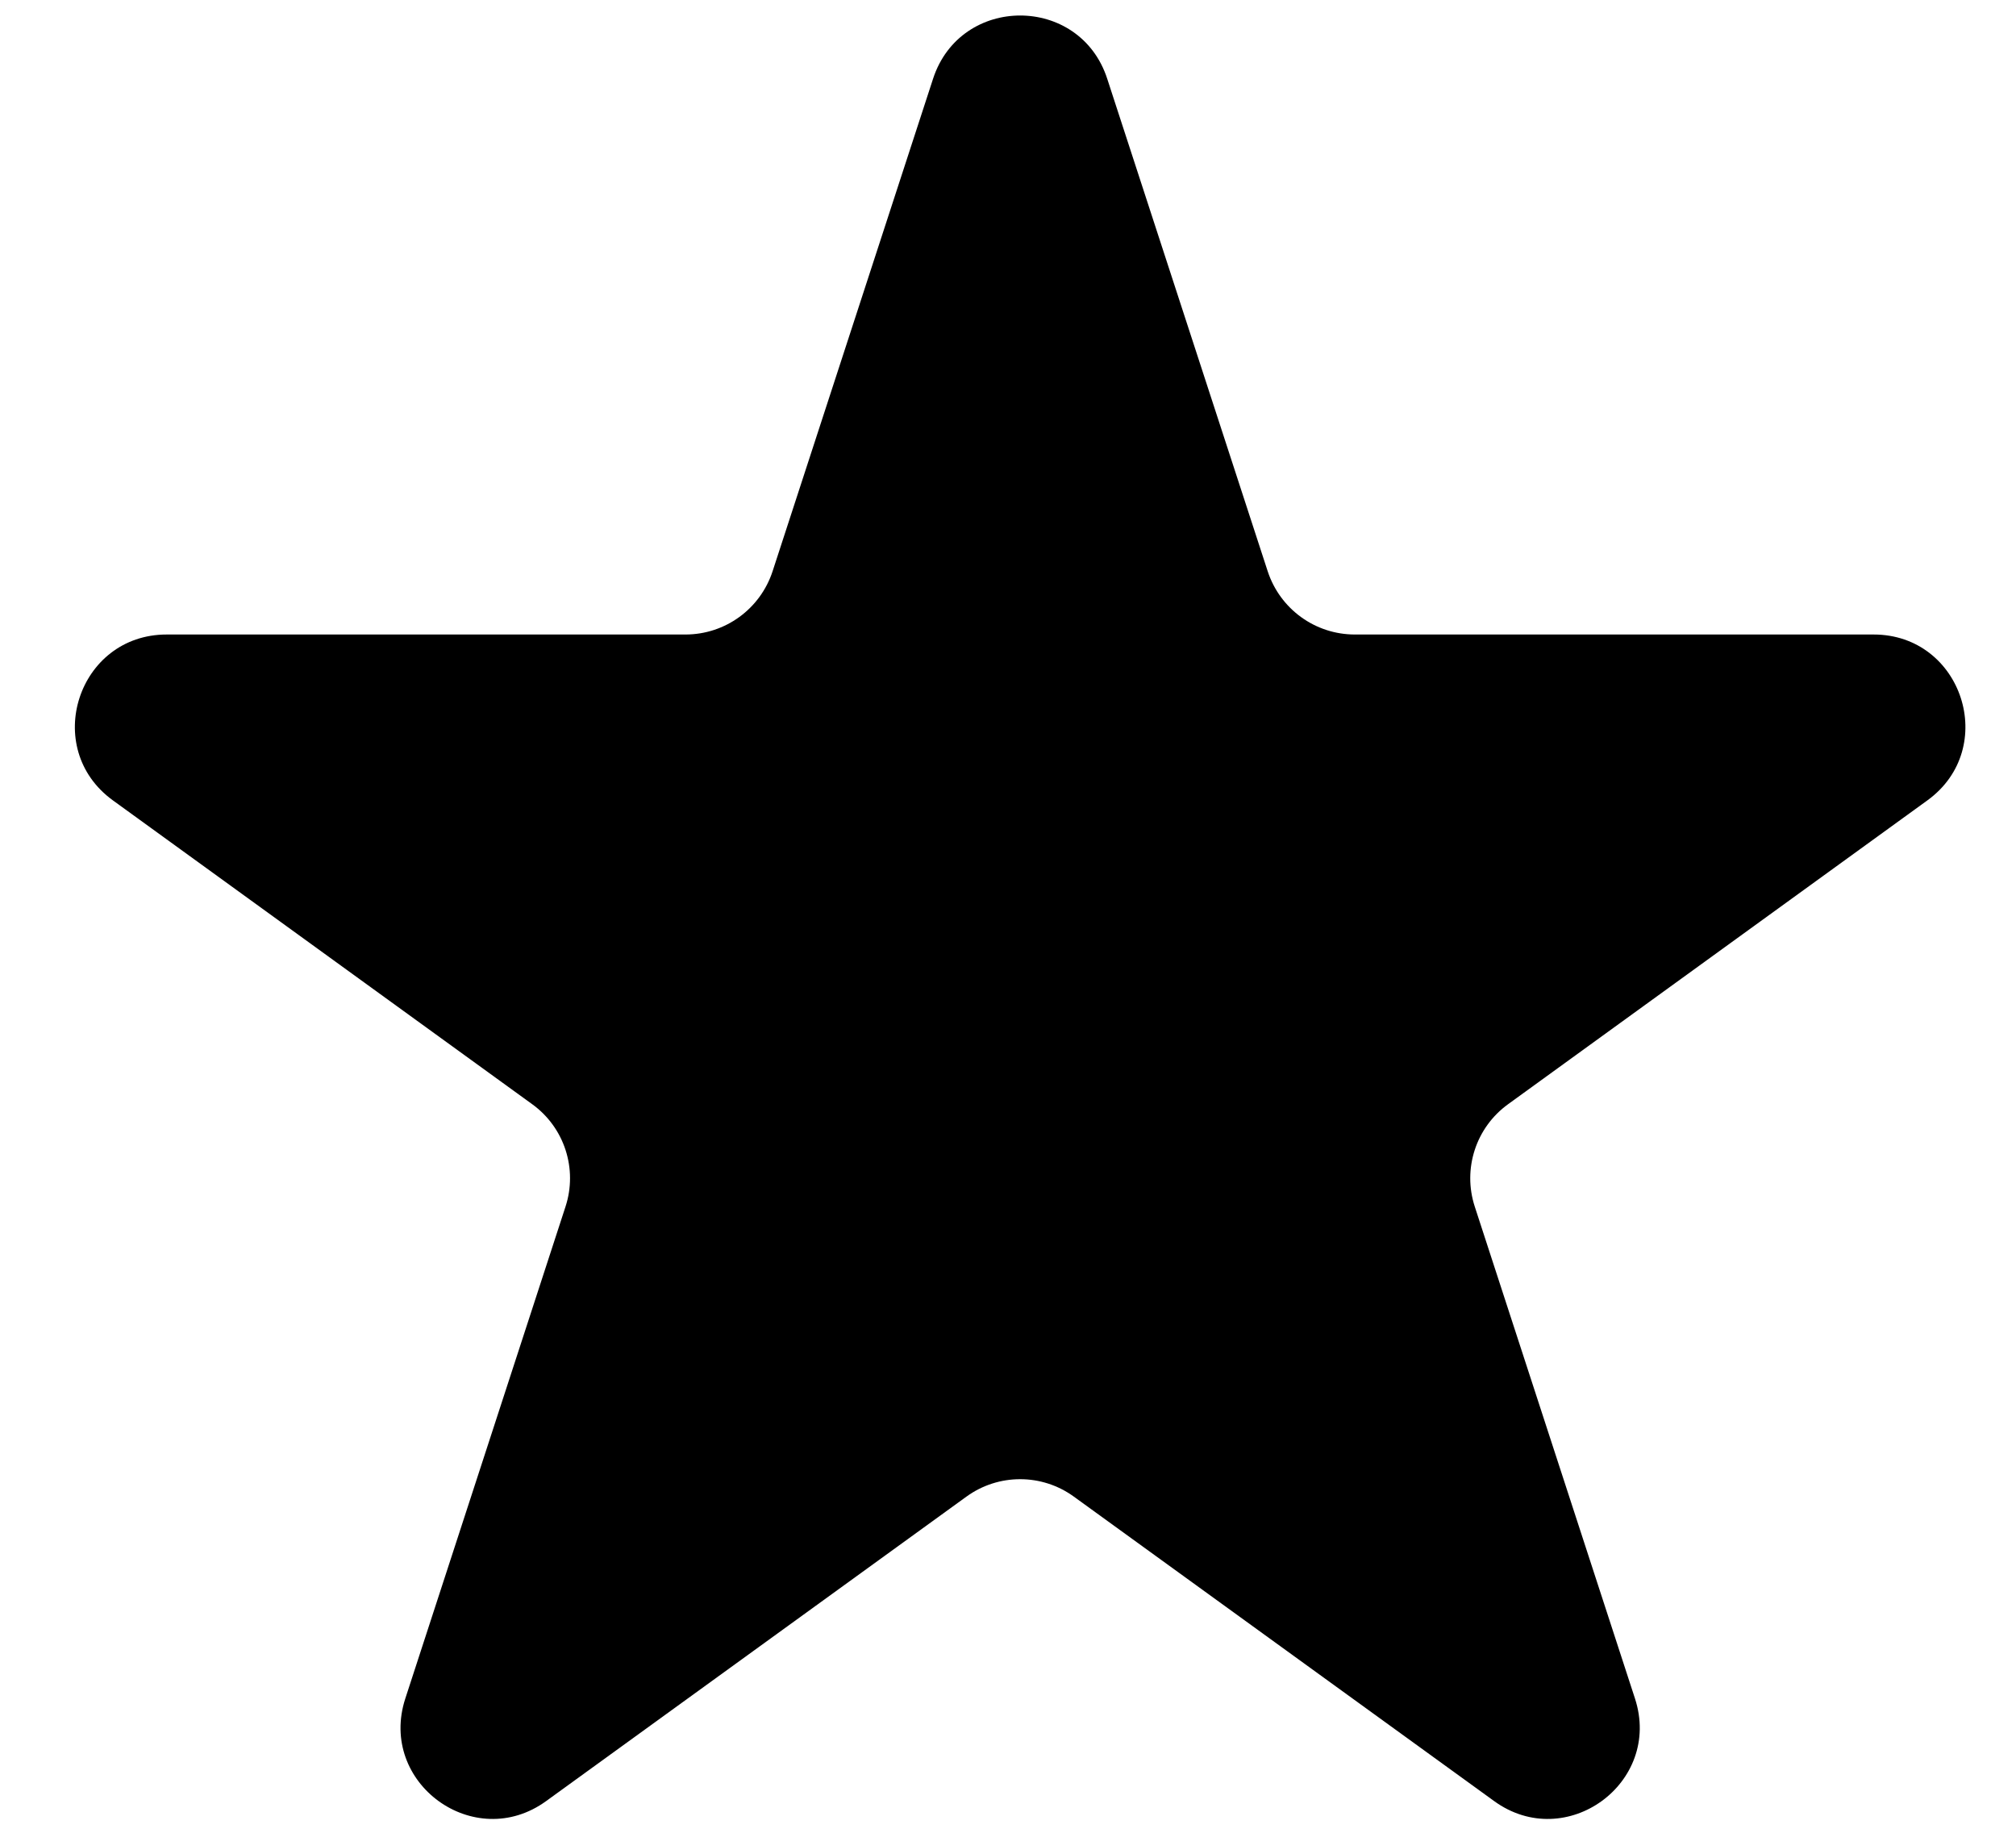
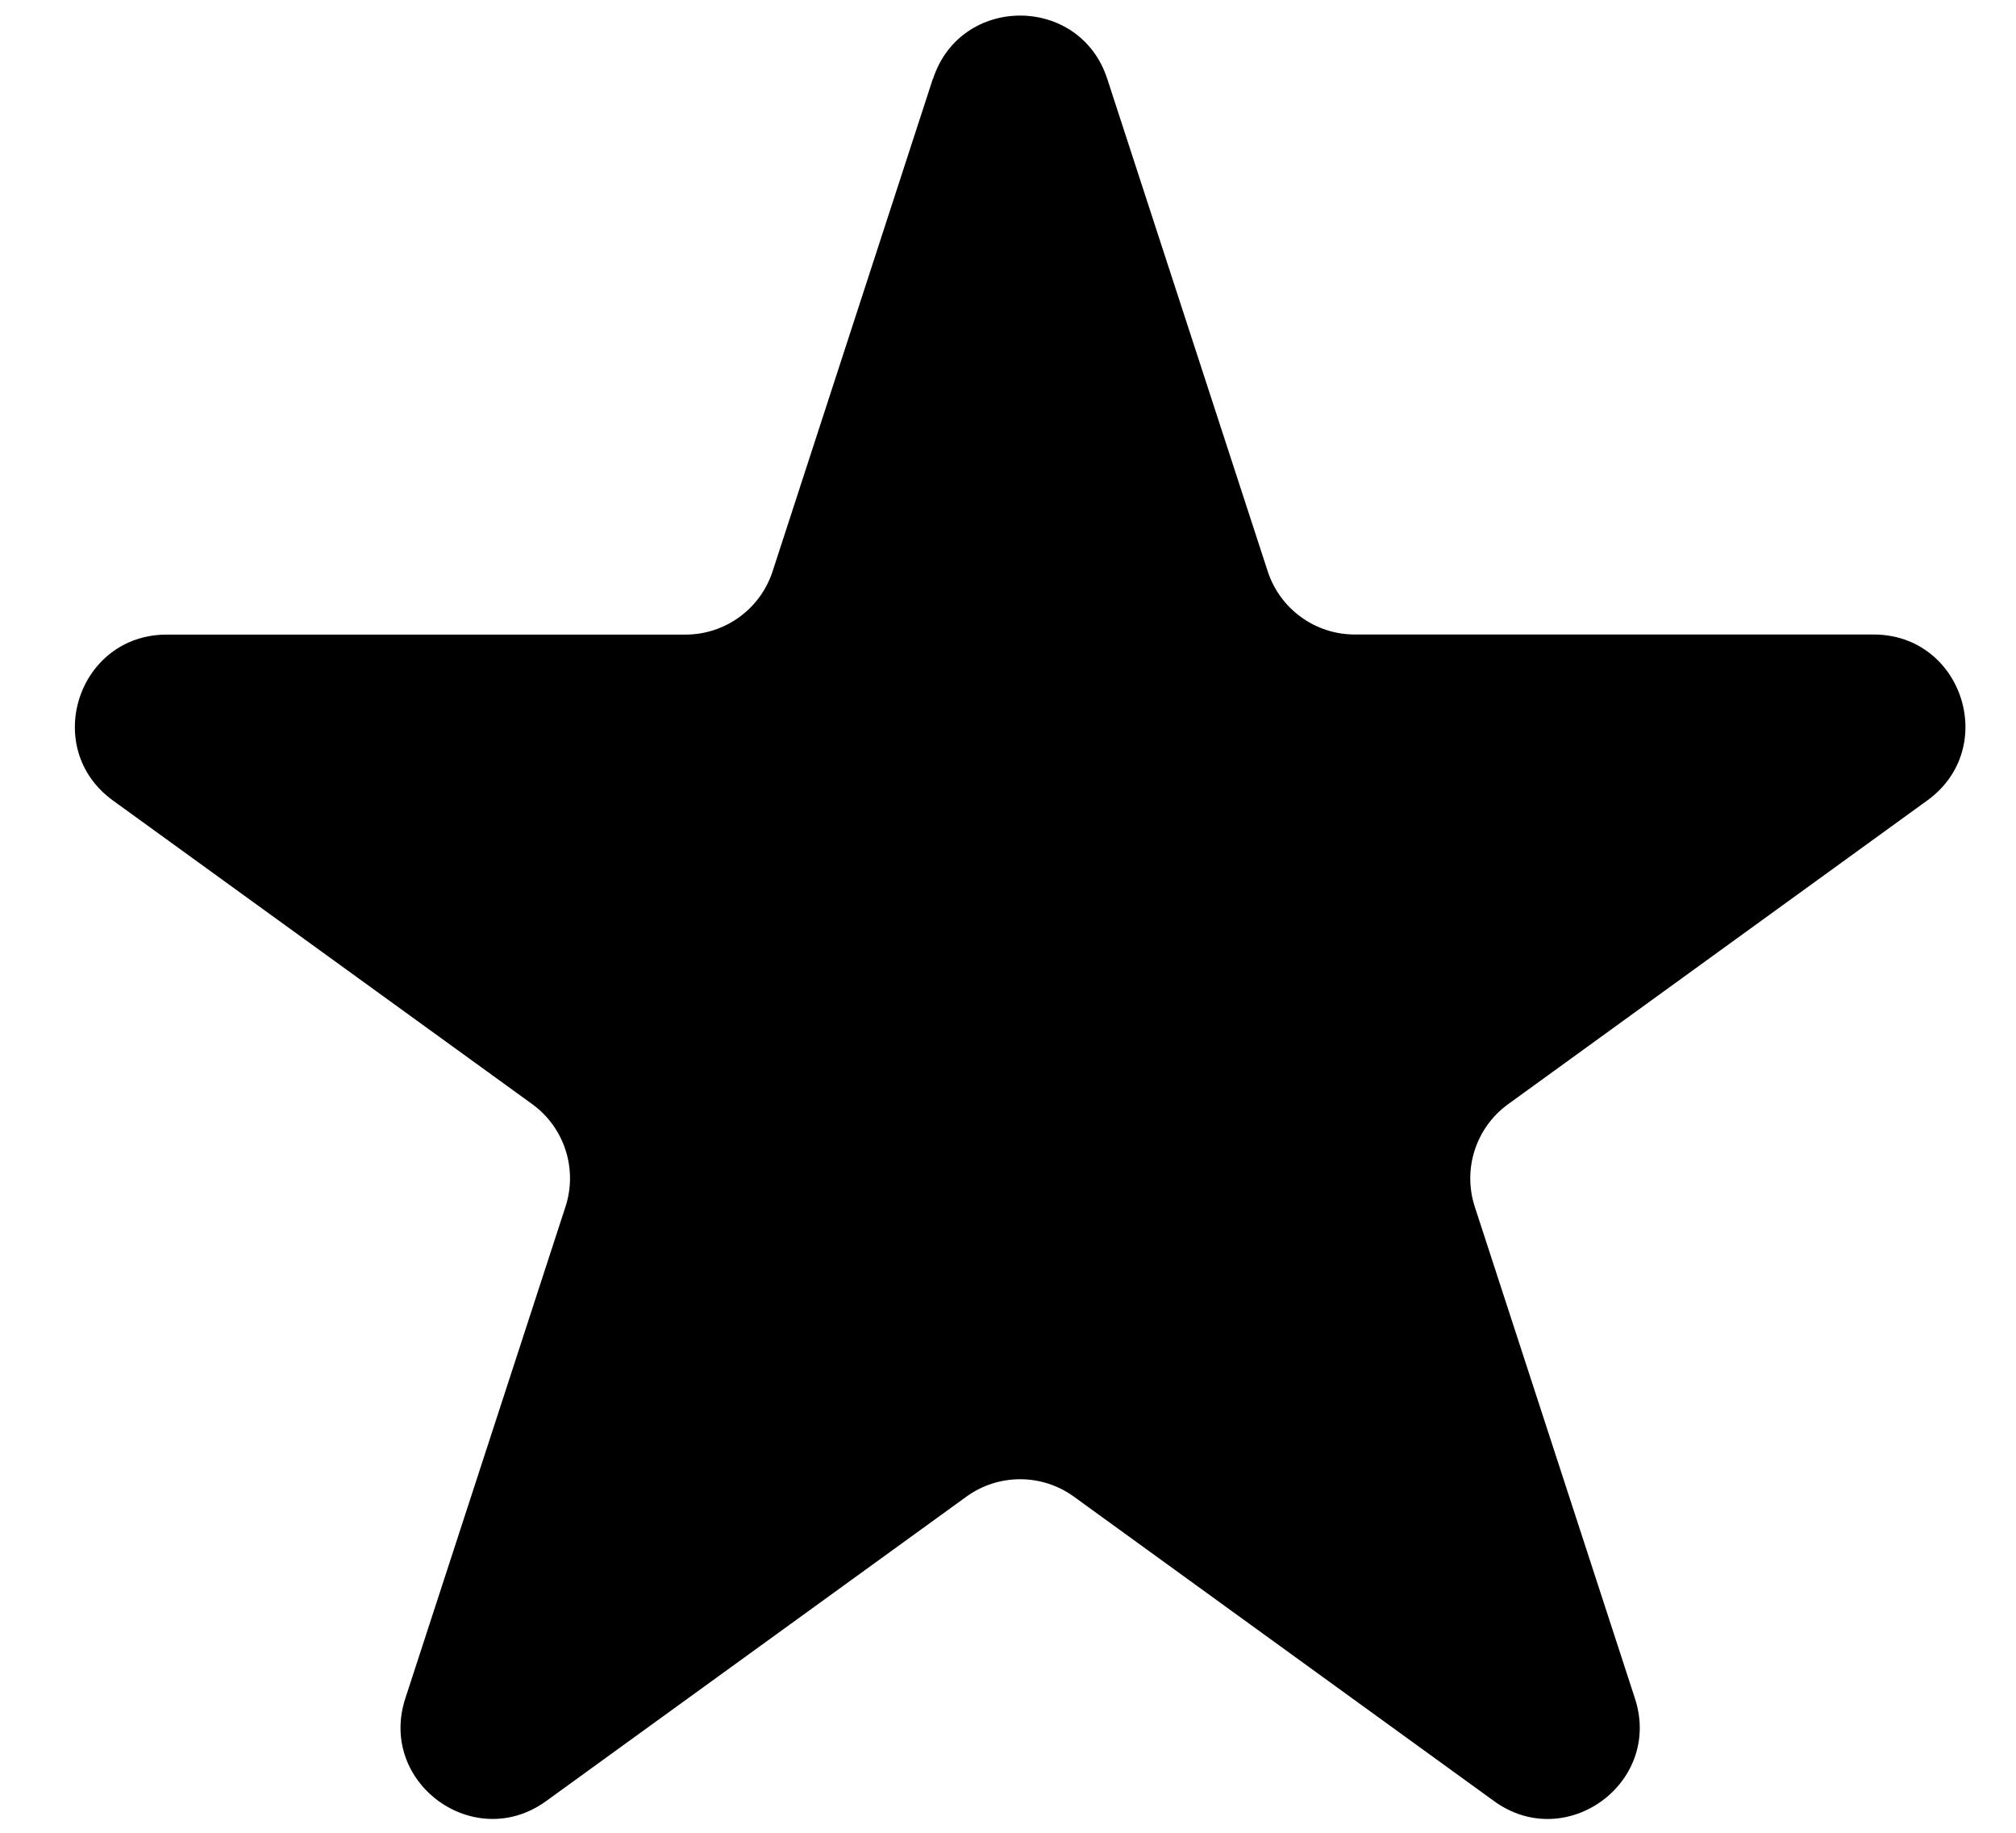
- <svg xmlns="http://www.w3.org/2000/svg" width="22" height="20" viewBox="0 0 22 20" fill="none">
-   <path d="M10.182 0.86C10.482 -0.061 11.784 -0.061 12.083 0.86L13.834 6.234C13.969 6.646 14.352 6.924 14.785 6.924H20.446C21.415 6.924 21.818 8.165 21.033 8.734L16.458 12.049C16.106 12.303 15.959 12.755 16.094 13.168L17.842 18.535C18.142 19.456 17.089 20.223 16.305 19.654L11.719 16.332C11.369 16.078 10.896 16.078 10.546 16.332L5.96 19.654C5.176 20.223 4.123 19.456 4.423 18.535L6.171 13.168C6.306 12.755 6.159 12.303 5.807 12.049L1.232 8.734C0.447 8.165 0.85 6.924 1.819 6.924H7.48C7.913 6.924 8.296 6.646 8.431 6.234L10.182 0.86Z" fill="currentColor" />
+ <svg xmlns="http://www.w3.org/2000/svg" width="22" height="20" fill="none">
+   <path d="M10.182.86c.3-.92 1.601-.92 1.901 0l1.751 5.374a1 1 0 0 0 .951.69h5.661c.97 0 1.372 1.241.587 1.81l-4.575 3.315a1 1 0 0 0-.364 1.12l1.748 5.366c.3.92-.753 1.688-1.537 1.12l-4.586-3.323a1 1 0 0 0-1.173 0L5.96 19.654c-.784.569-1.837-.198-1.537-1.12l1.748-5.366a1 1 0 0 0-.364-1.12L1.232 8.735c-.785-.569-.382-1.81.587-1.81h5.66a1 1 0 0 0 .952-.69L10.18.86Z" fill="currentColor" />
</svg>
